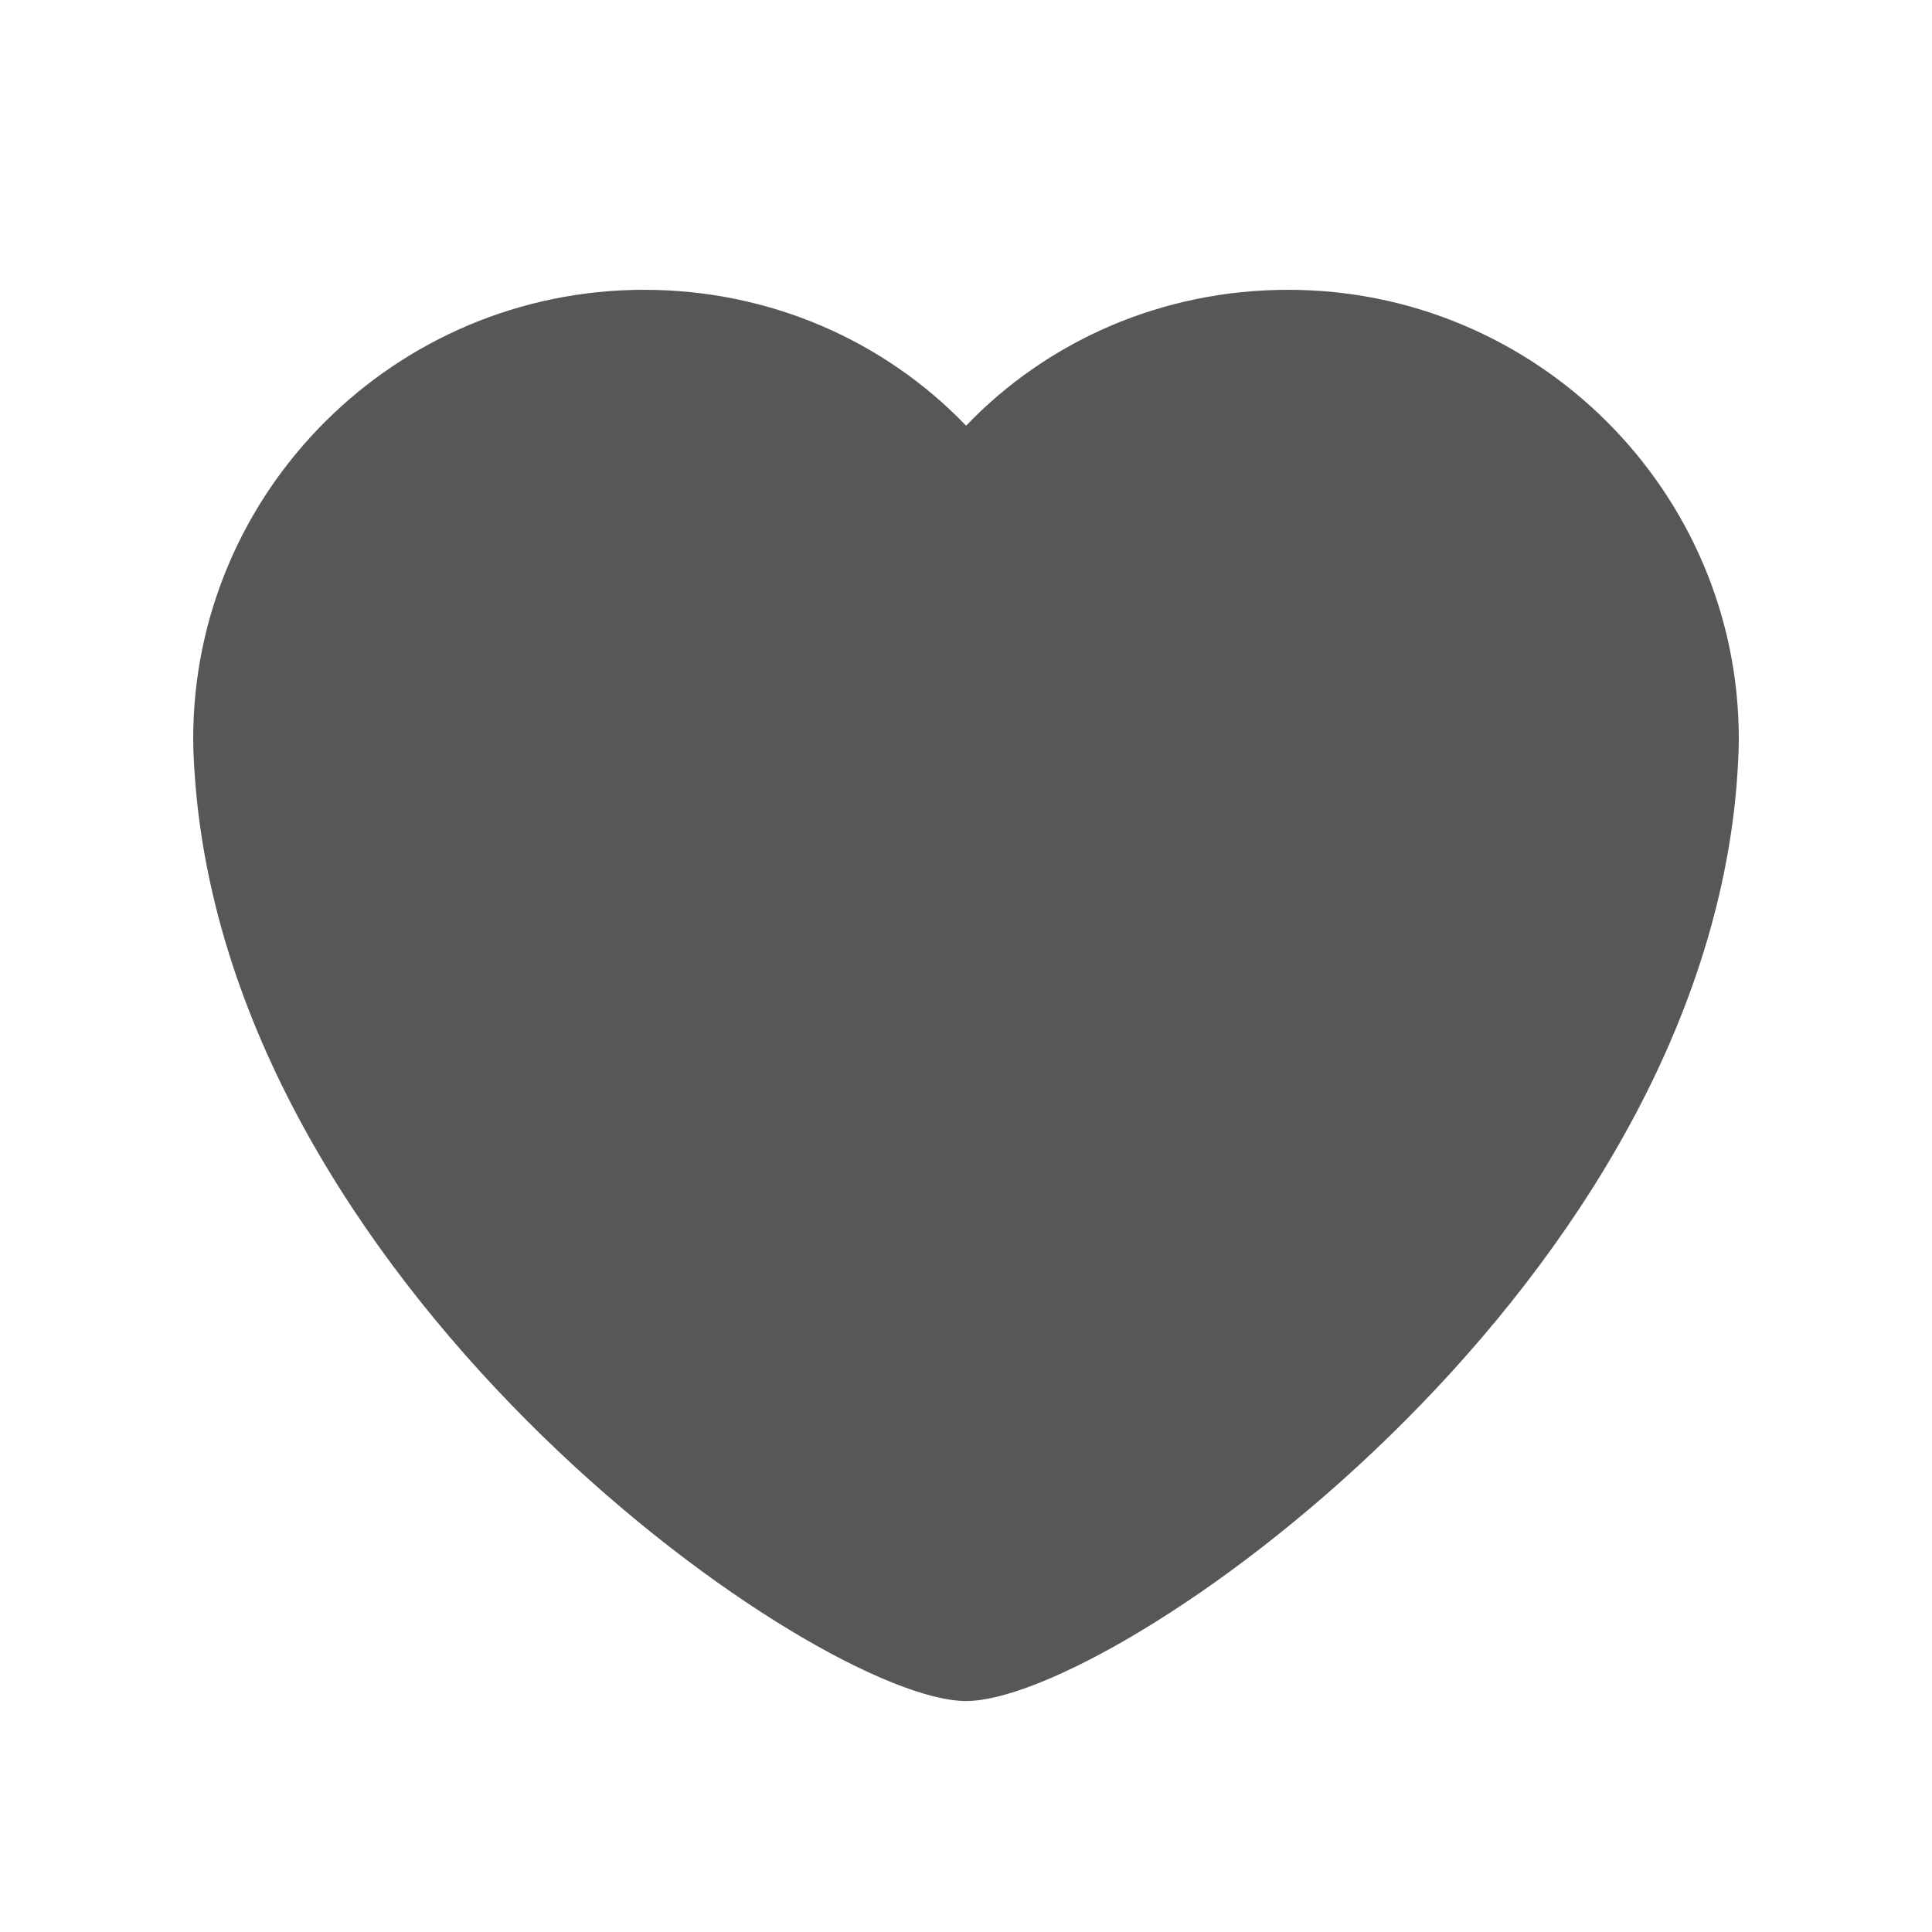
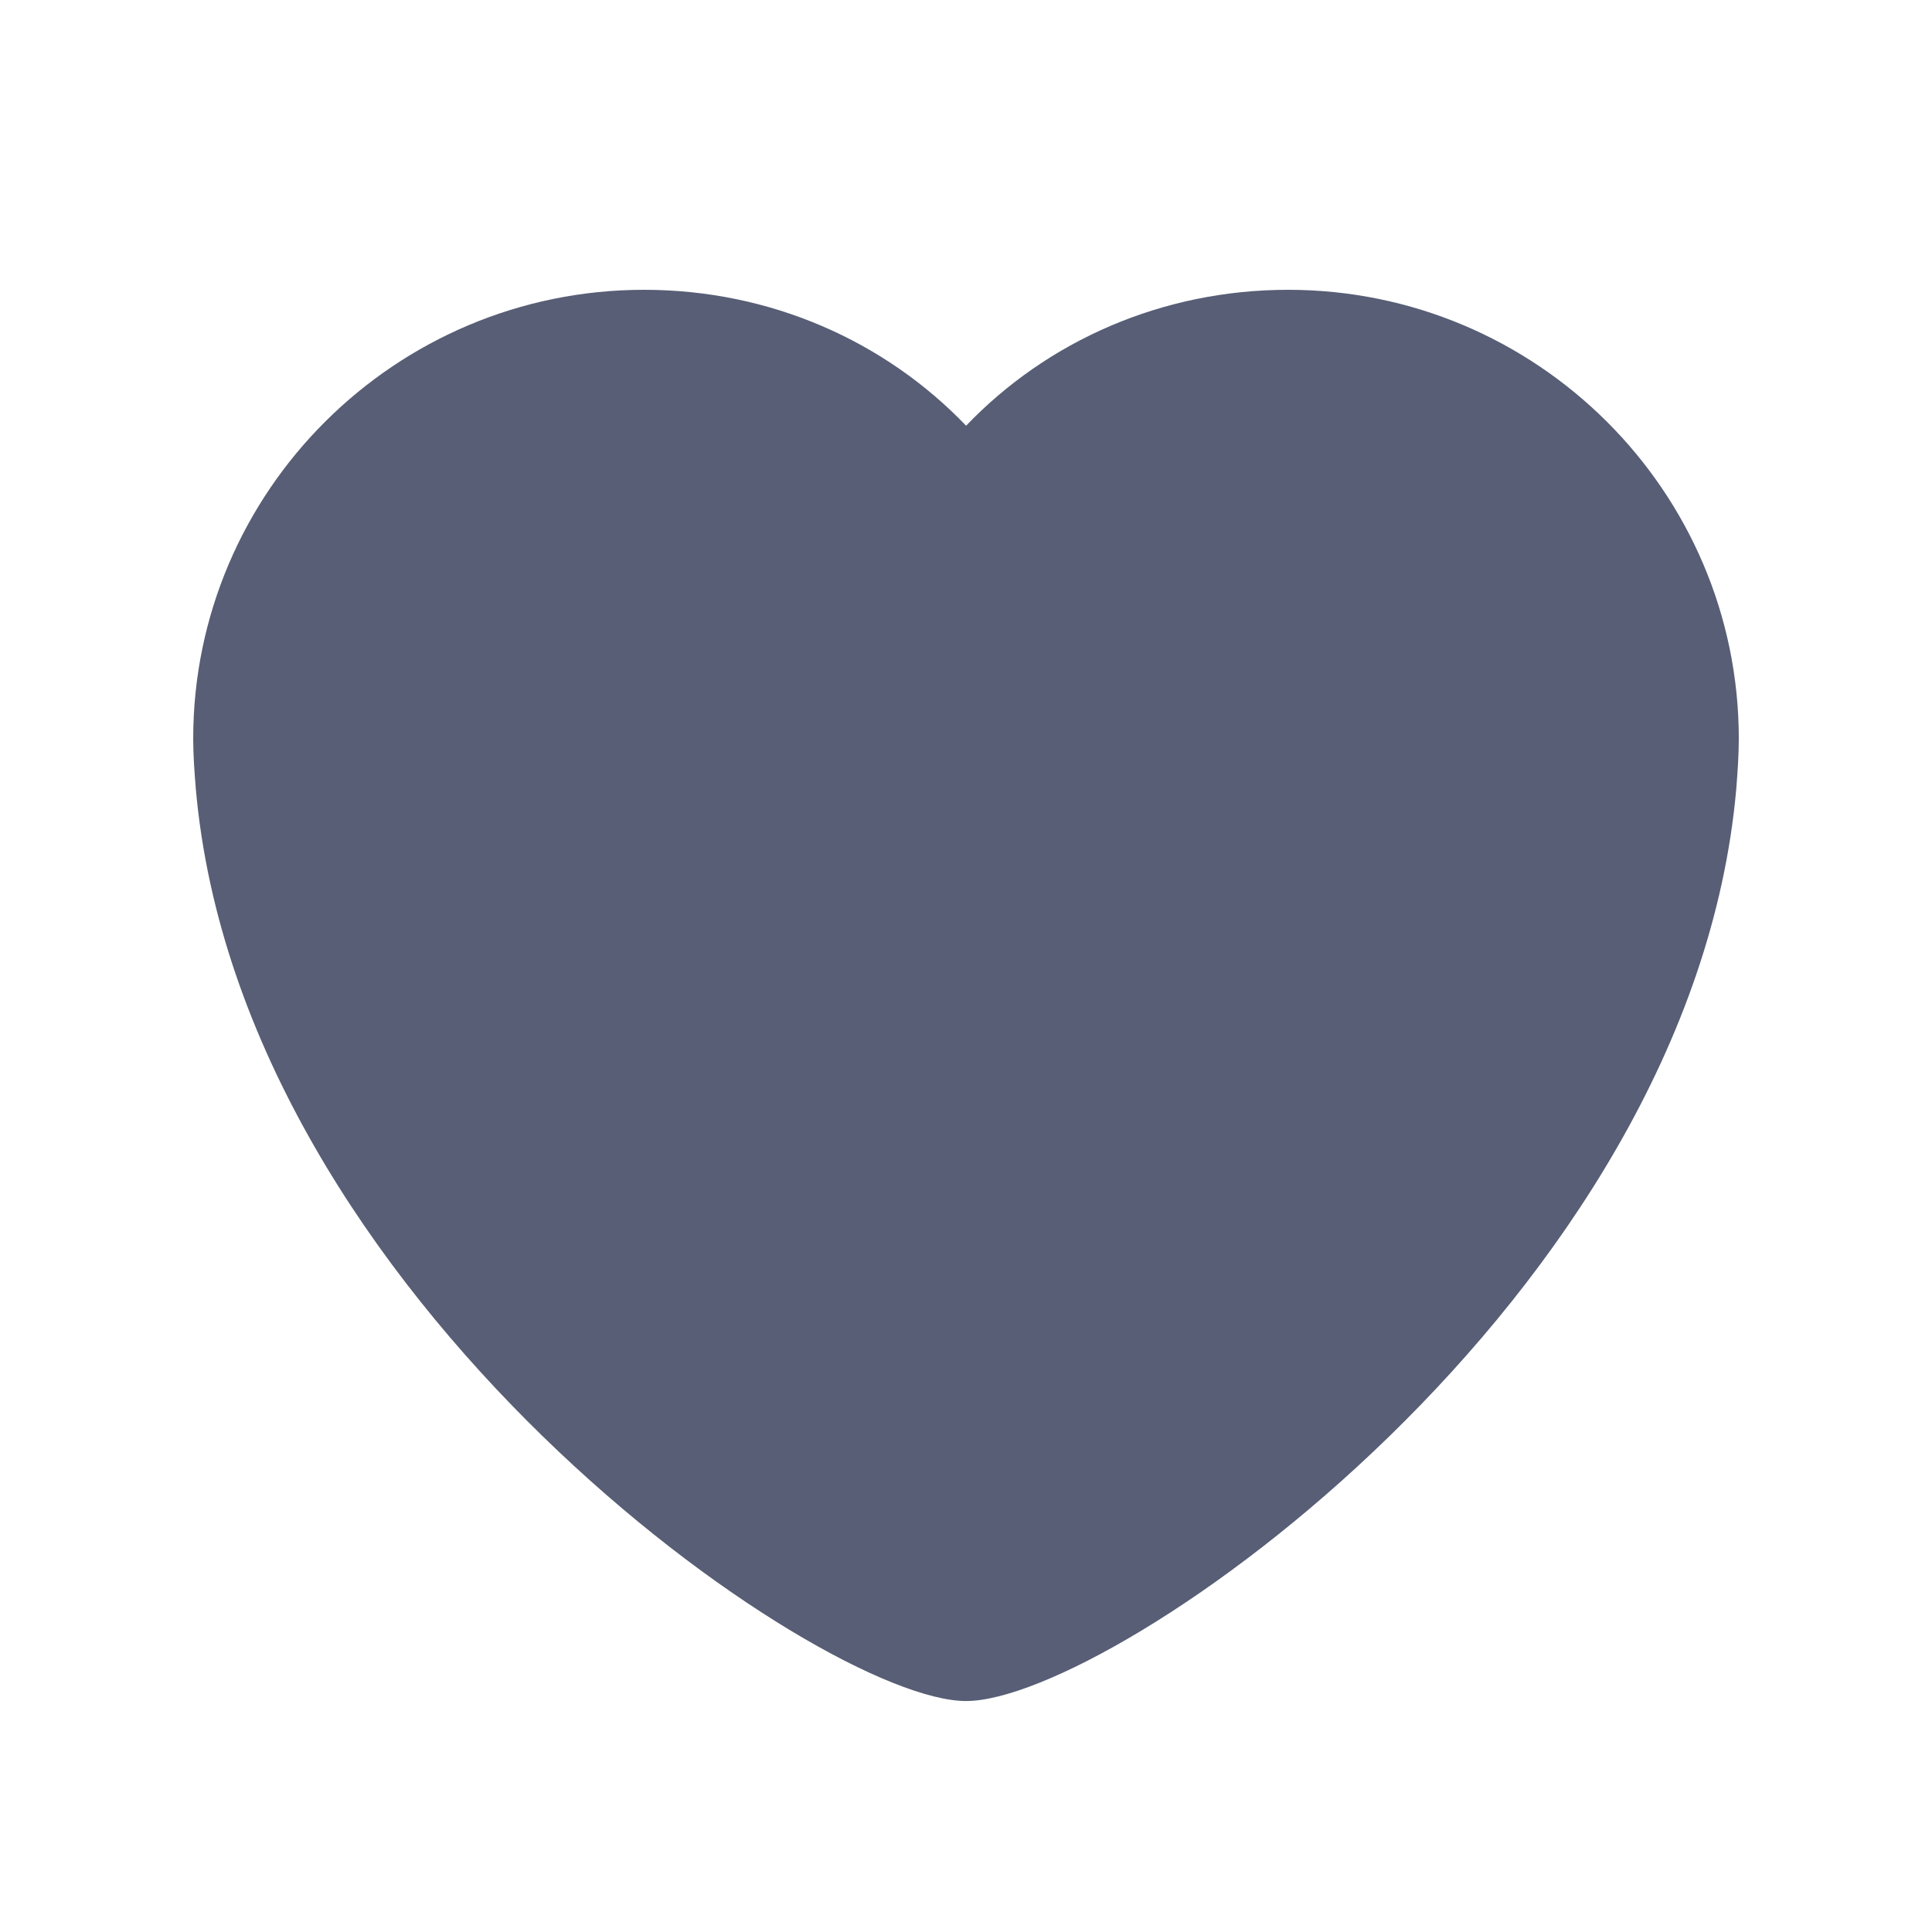
<svg xmlns="http://www.w3.org/2000/svg" width="20px" height="20px" viewBox="0 0 20 20" version="1.1">
  <defs />
  <g id="love-gray" stroke="none" stroke-width="1" fill="none" fill-rule="evenodd">
-     <path d="M17.974,8.165 C17.507,13.451 11.519,17.609 10.001,17.609 C8.482,17.609 2.493,13.451 2.027,8.165 C2.013,7.993 2,7.82 2,7.648 C2,5.085 4.093,3 6.667,3 C7.974,3 9.161,3.531 10.001,4.407 C10.84,3.531 12.027,3 13.334,3 C15.907,3 18,5.085 18,7.648 C18,7.82 17.987,7.993 17.974,8.165 Z" id="Fill-1" fill="#575757" />
+     <path d="M17.974,8.165 C17.507,13.451 11.519,17.609 10.001,17.609 C8.482,17.609 2.493,13.451 2.027,8.165 C2.013,7.993 2,7.82 2,7.648 C2,5.085 4.093,3 6.667,3 C7.974,3 9.161,3.531 10.001,4.407 C10.84,3.531 12.027,3 13.334,3 C15.907,3 18,5.085 18,7.648 C18,7.82 17.987,7.993 17.974,8.165 Z" id="Fill-1" fill="#575E75" />
  </g>
</svg>
